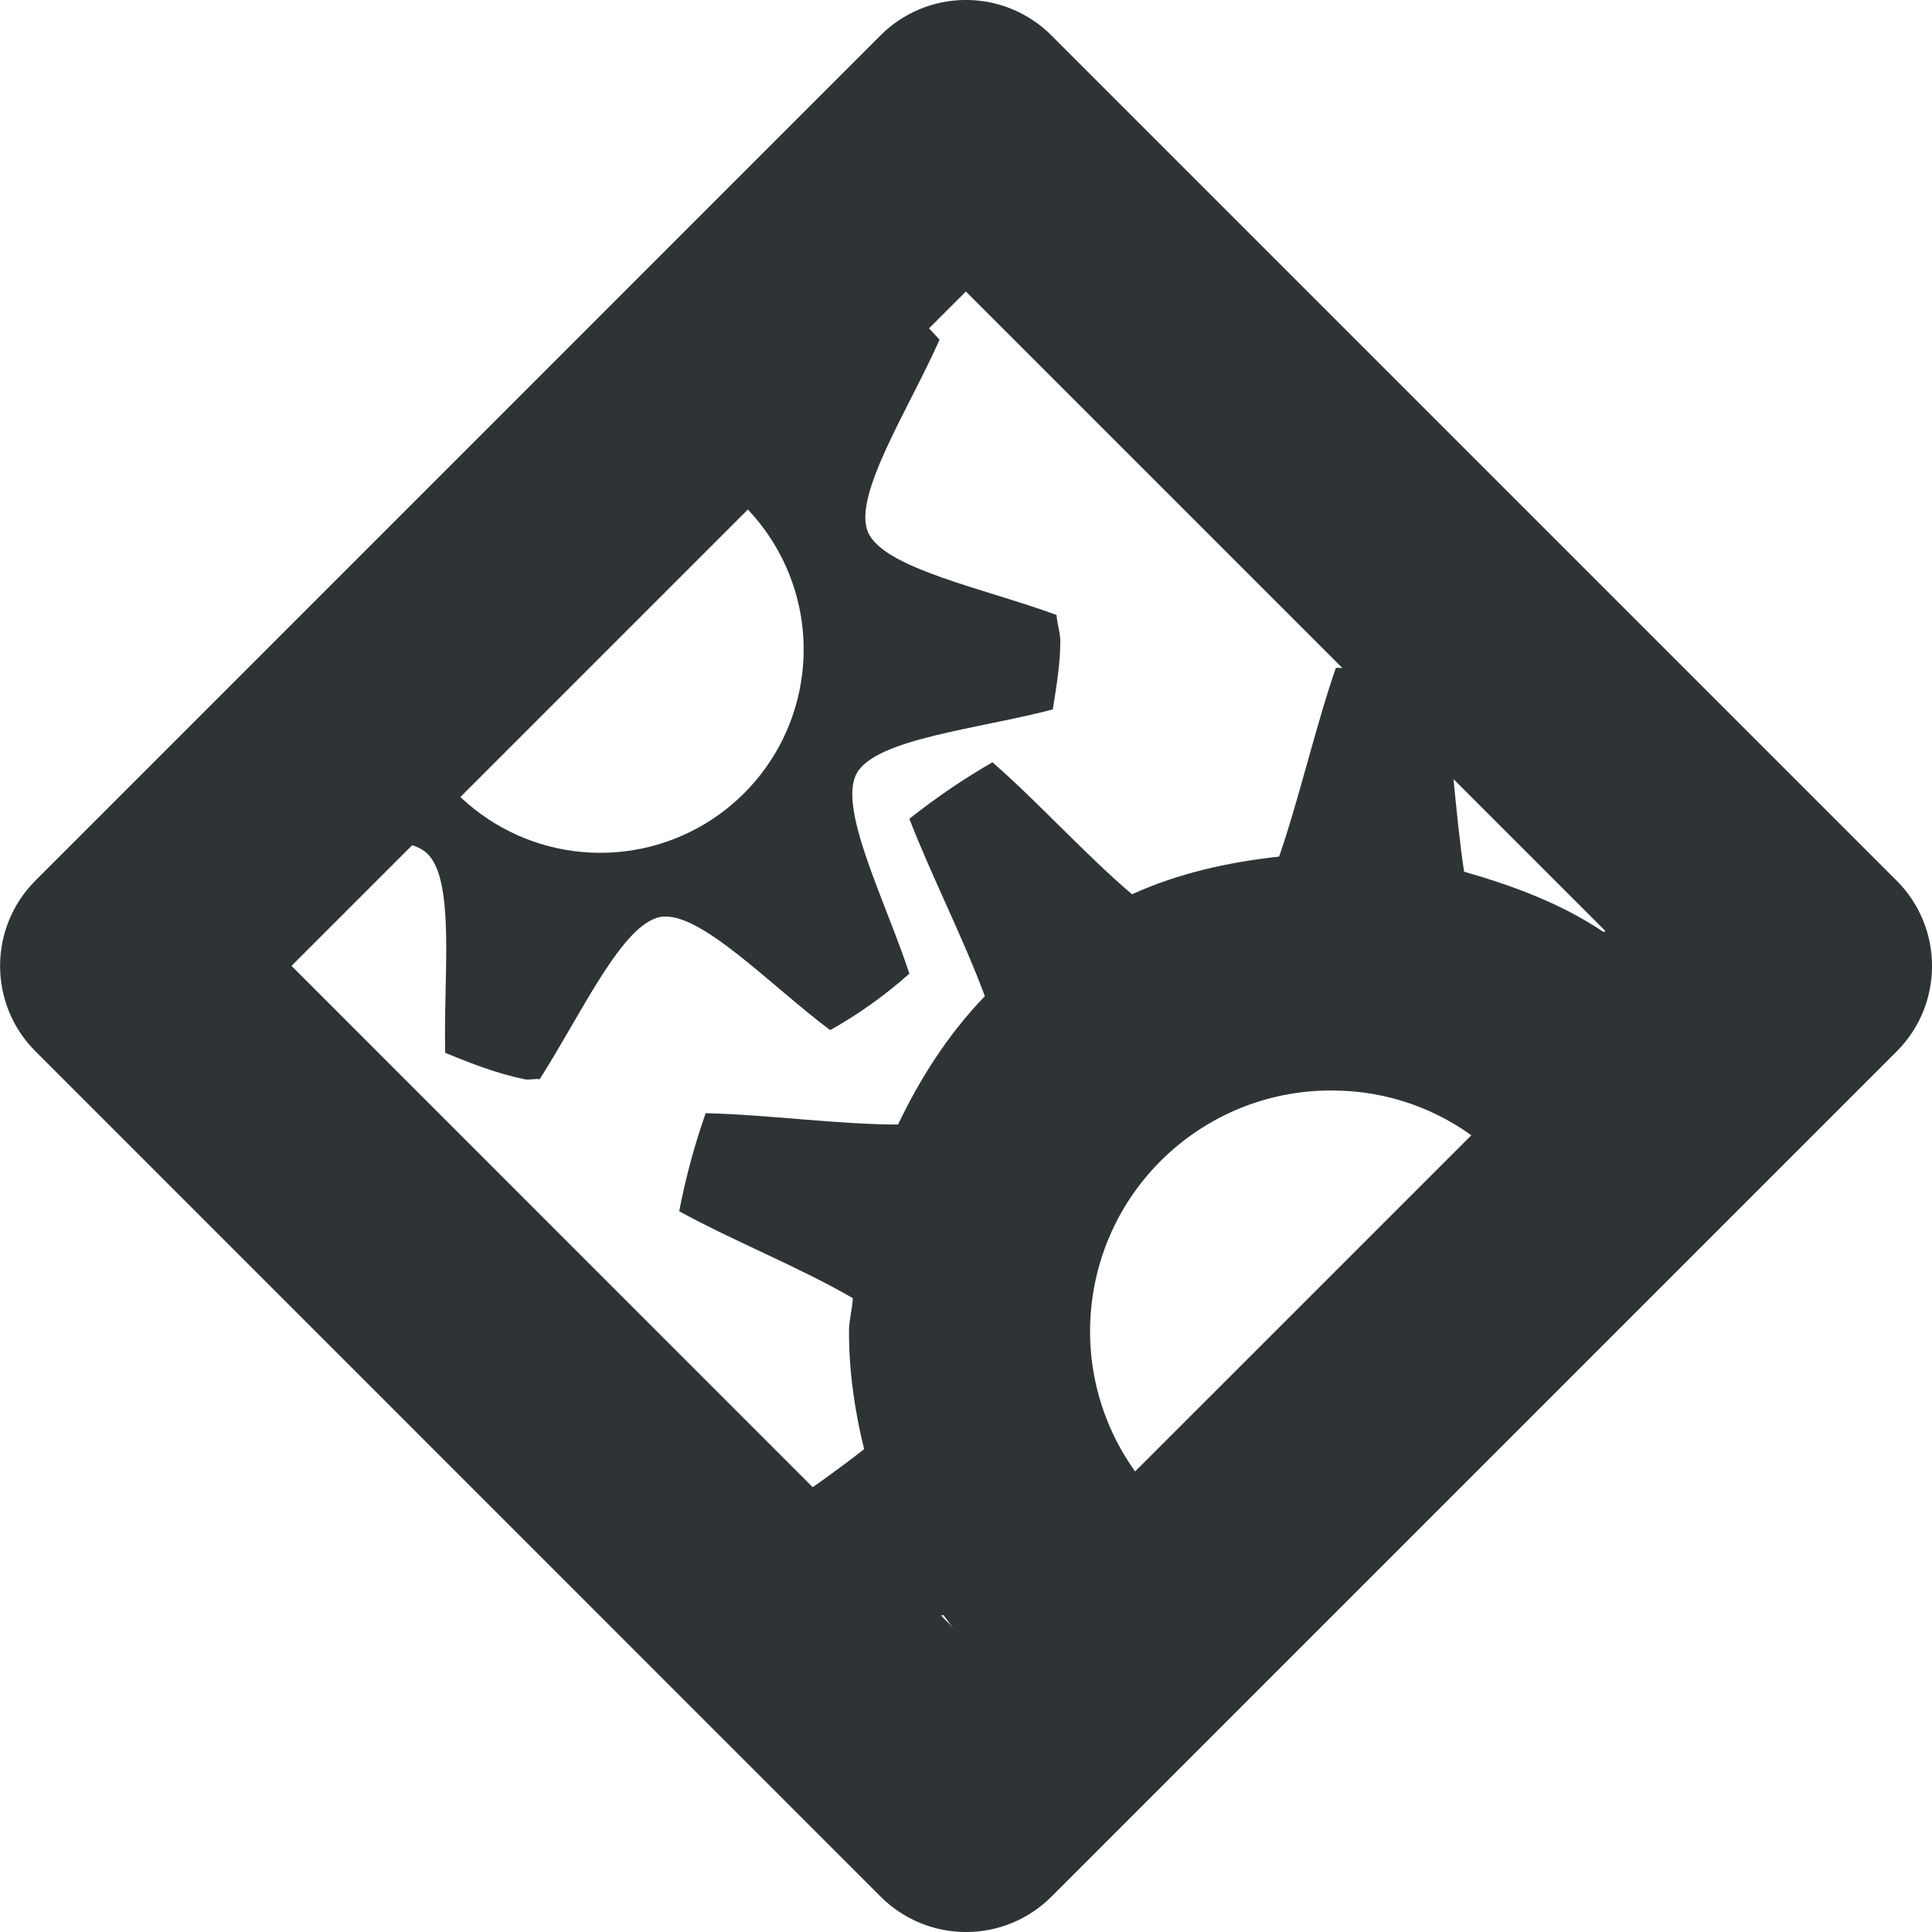
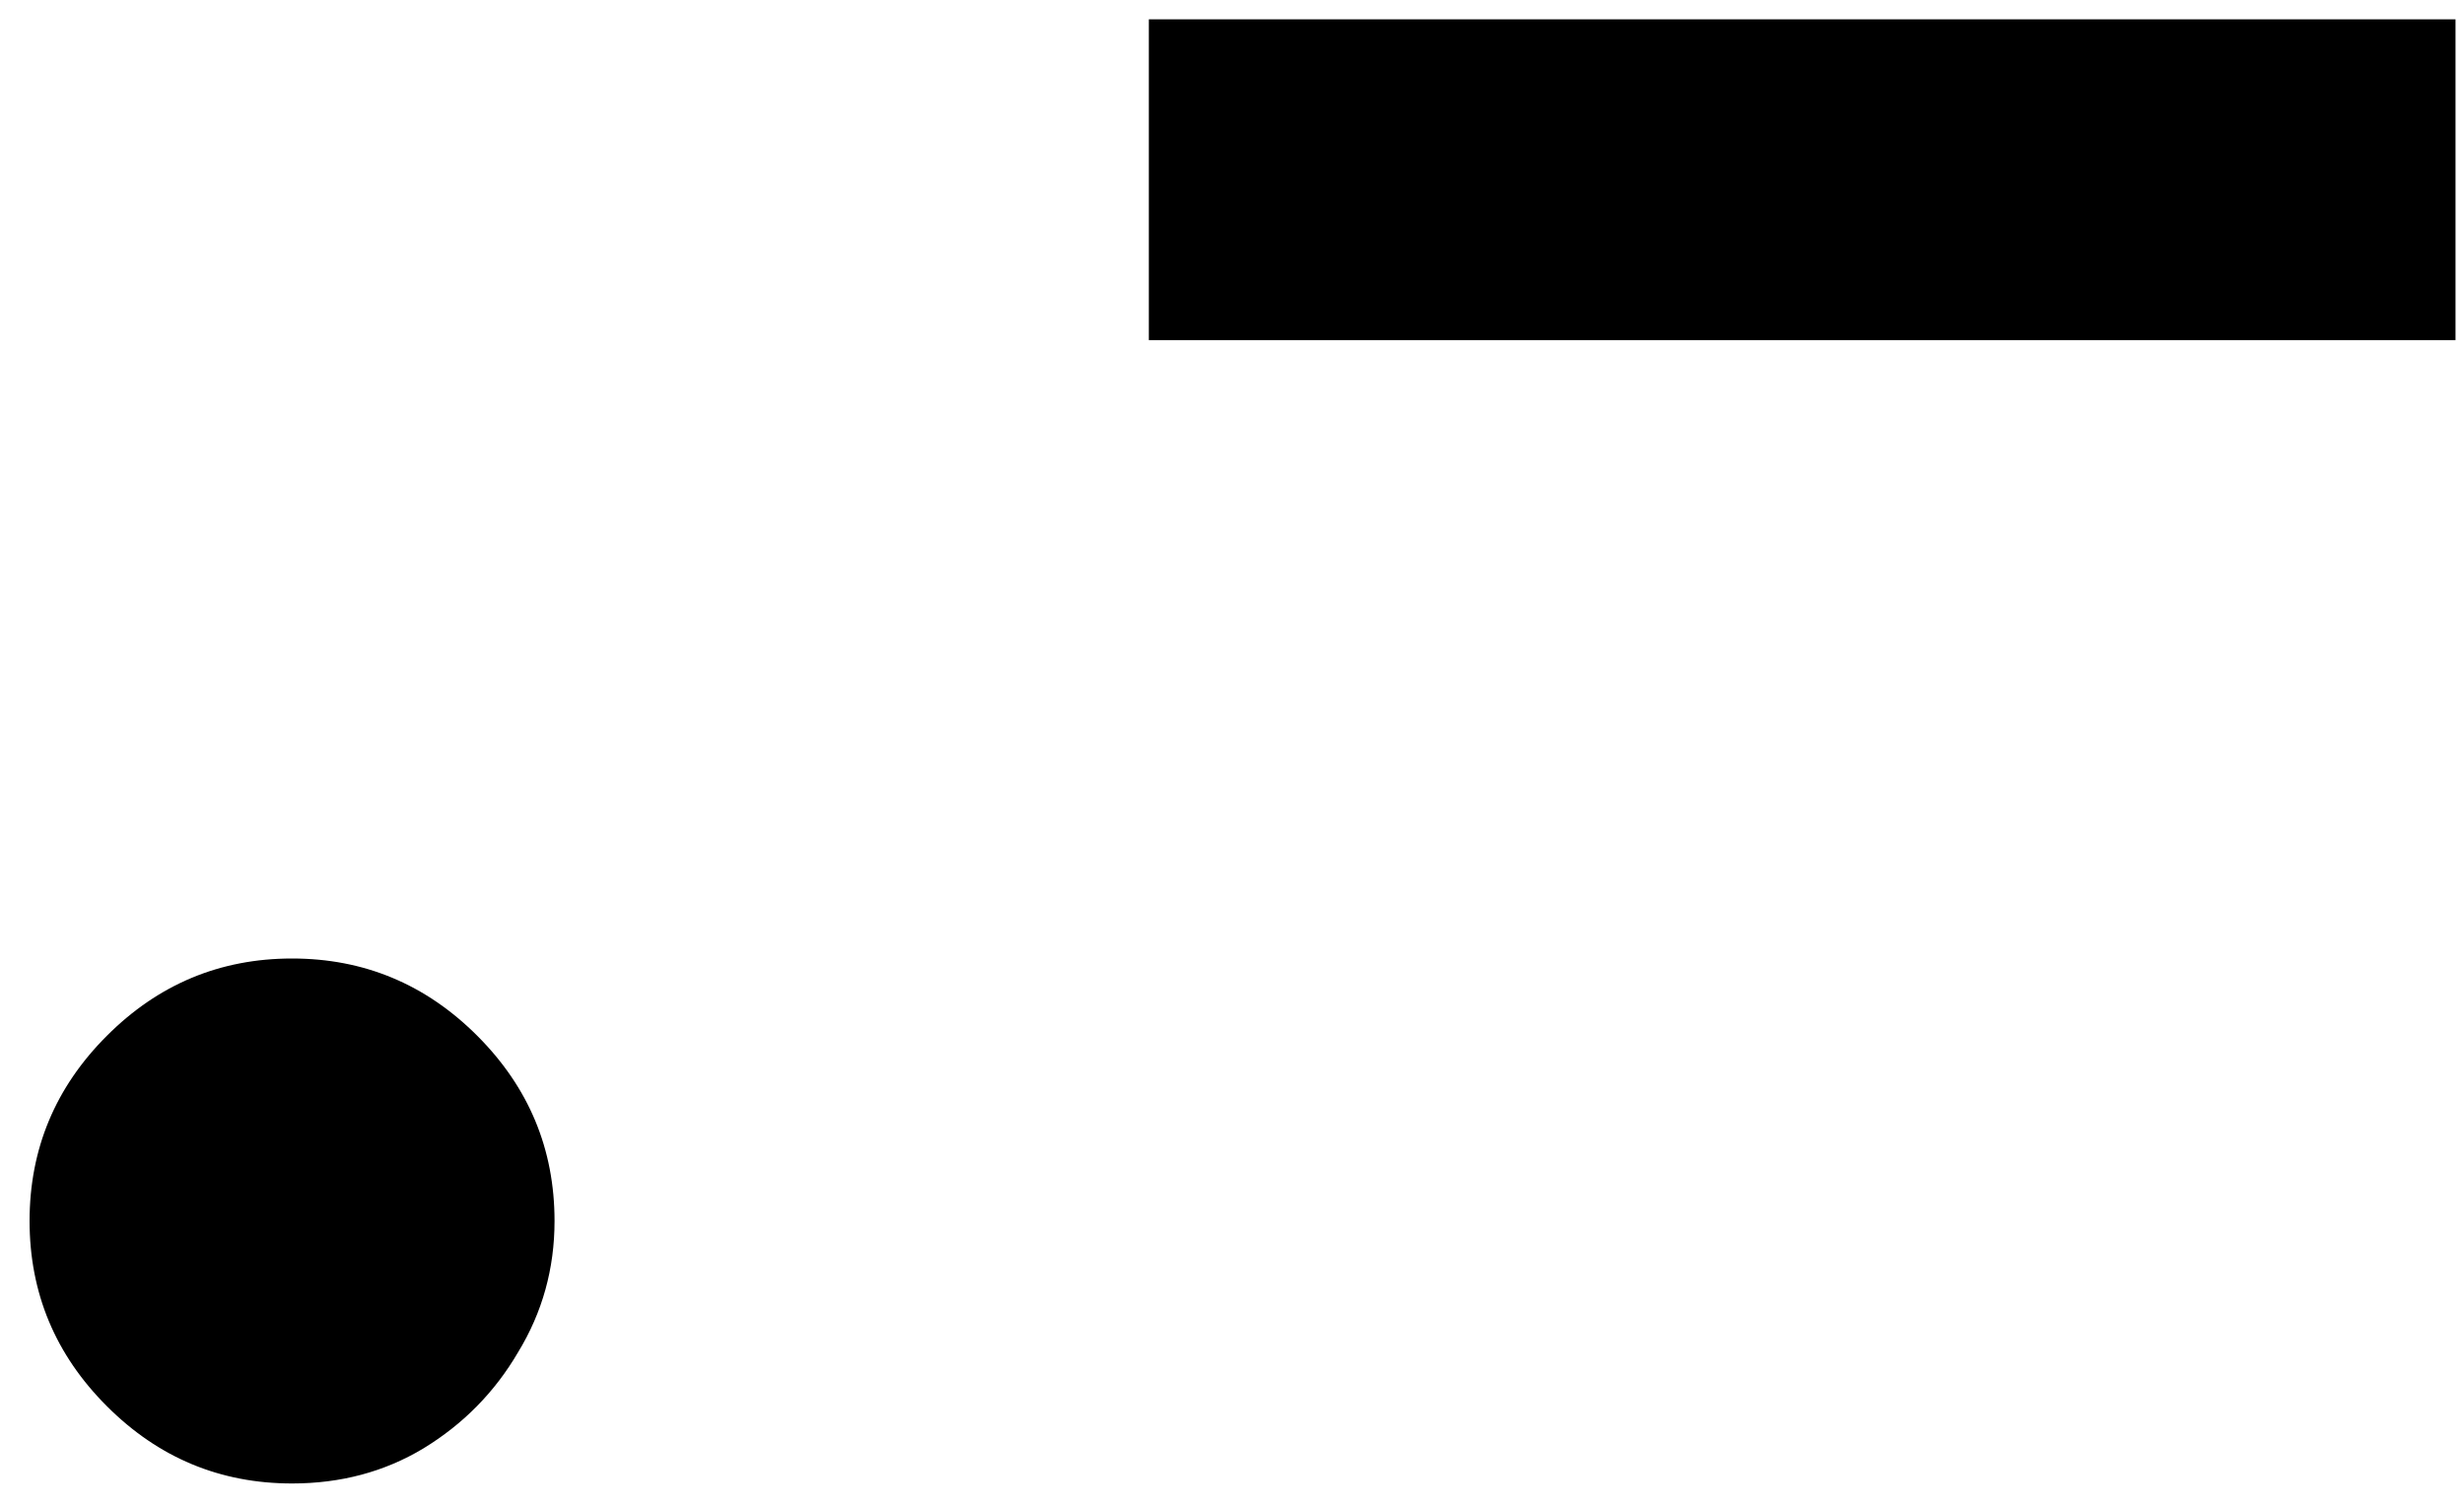
- <svg xmlns="http://www.w3.org/2000/svg" width="16" height="16">
-   <g color="#000" fill="#2e3436">
-     <path d="M7.188 2.281c-.094.056-.192.125-.29.19L5.566 3.803a1.684 1.684 0 11-2.17 2.17L2.332 7.037c.506-.069 1.017-.136 1.2.026.242.214.139 1.031.155 1.656.213.088.427.171.657.219.04.008.085-.007.125 0 .337-.525.683-1.288 1-1.344.322-.057.905.562 1.406.937a3.67 3.67 0 00.656-.468c-.195-.595-.594-1.369-.437-1.657.158-.29 1.019-.37 1.625-.531.028-.183.062-.371.062-.562 0-.075-.027-.146-.031-.22-.587-.217-1.435-.385-1.562-.687-.128-.302.34-1.021.593-1.593a3.722 3.722 0 00-.593-.532zm3.875 3.25c-.165.475-.305 1.086-.47 1.563-.43.047-.84.14-1.218.312-.38-.322-.787-.773-1.156-1.093a5.562 5.562 0 00-.688.468c.177.46.453 1.001.625 1.469-.298.309-.531.67-.719 1.063-.494 0-1.102-.084-1.593-.094a5.68 5.68 0 00-.219.812c.435.24 1.006.468 1.438.72-.006.093-.032.185-.032.28 0 .333.049.66.125.97-.382.304-.898.63-1.28.937.015.044.04.083.058.127l.613.613c.417-.1.868-.223 1.266-.303.248.343.532.626.875.875-.027.135-.068.283-.104.428.174-.063.34-.155.482-.297l1.432-1.432a1.994 1.994 0 01.533-3.918c.919 0 1.684.623 1.918 1.467l1.338-1.338c.06-.06.11-.124.156-.191-.035-.062-.06-.13-.1-.188.096-.152.205-.31.315-.47.017-.348-.1-.7-.37-.971l-.177-.176c-.28.192-.561.387-.83.555-.345-.233-.746-.383-1.156-.5-.077-.507-.107-1.132-.187-1.625a5.44 5.44 0 00-.875-.063zm-9.247.608c-.087.068-.173.138-.254.205l.014.035z" style="marker:none" overflow="visible" />
-     <path d="M8.707.293a1 1 0 00-1.415 0l-6.999 7a1 1 0 000 1.413l7 7.001a1 1 0 001.415 0l7-7a1 1 0 000-1.413zm-.708 2.121l5.587 5.587L8 13.586 2.414 7.999z" style="line-height:normal;font-variant-ligatures:normal;font-variant-position:normal;font-variant-caps:normal;font-variant-numeric:normal;font-variant-alternates:normal;font-feature-settings:normal;text-indent:0;text-align:start;text-decoration-line:none;text-decoration-style:solid;text-decoration-color:#000;text-transform:none;text-orientation:mixed;shape-padding:0;isolation:auto;mix-blend-mode:normal;marker:none" font-weight="400" font-family="sans-serif" overflow="visible" />
-   </g>
+ <svg xmlns="http://www.w3.org/2000/svg" width="54" height="33" viewBox="0 0 54 33" fill="none">
+   <path d="M6.401 32.511C4.824 32.511 3.471 31.947 2.342 30.817C1.212 29.688 0.648 28.335 0.648 26.759C0.648 25.182 1.212 23.829 2.342 22.7C3.471 21.57 4.824 21.006 6.401 21.006C7.977 21.006 9.33 21.57 10.46 22.7C11.589 23.829 12.153 25.182 12.153 26.759C12.153 27.803 11.887 28.761 11.354 29.635C10.843 30.509 10.151 31.212 9.277 31.744C8.425 32.256 7.466 32.511 6.401 32.511ZM53.814 0.423V7.455H25.177V0.423H53.814Z" fill="black" />
</svg>
